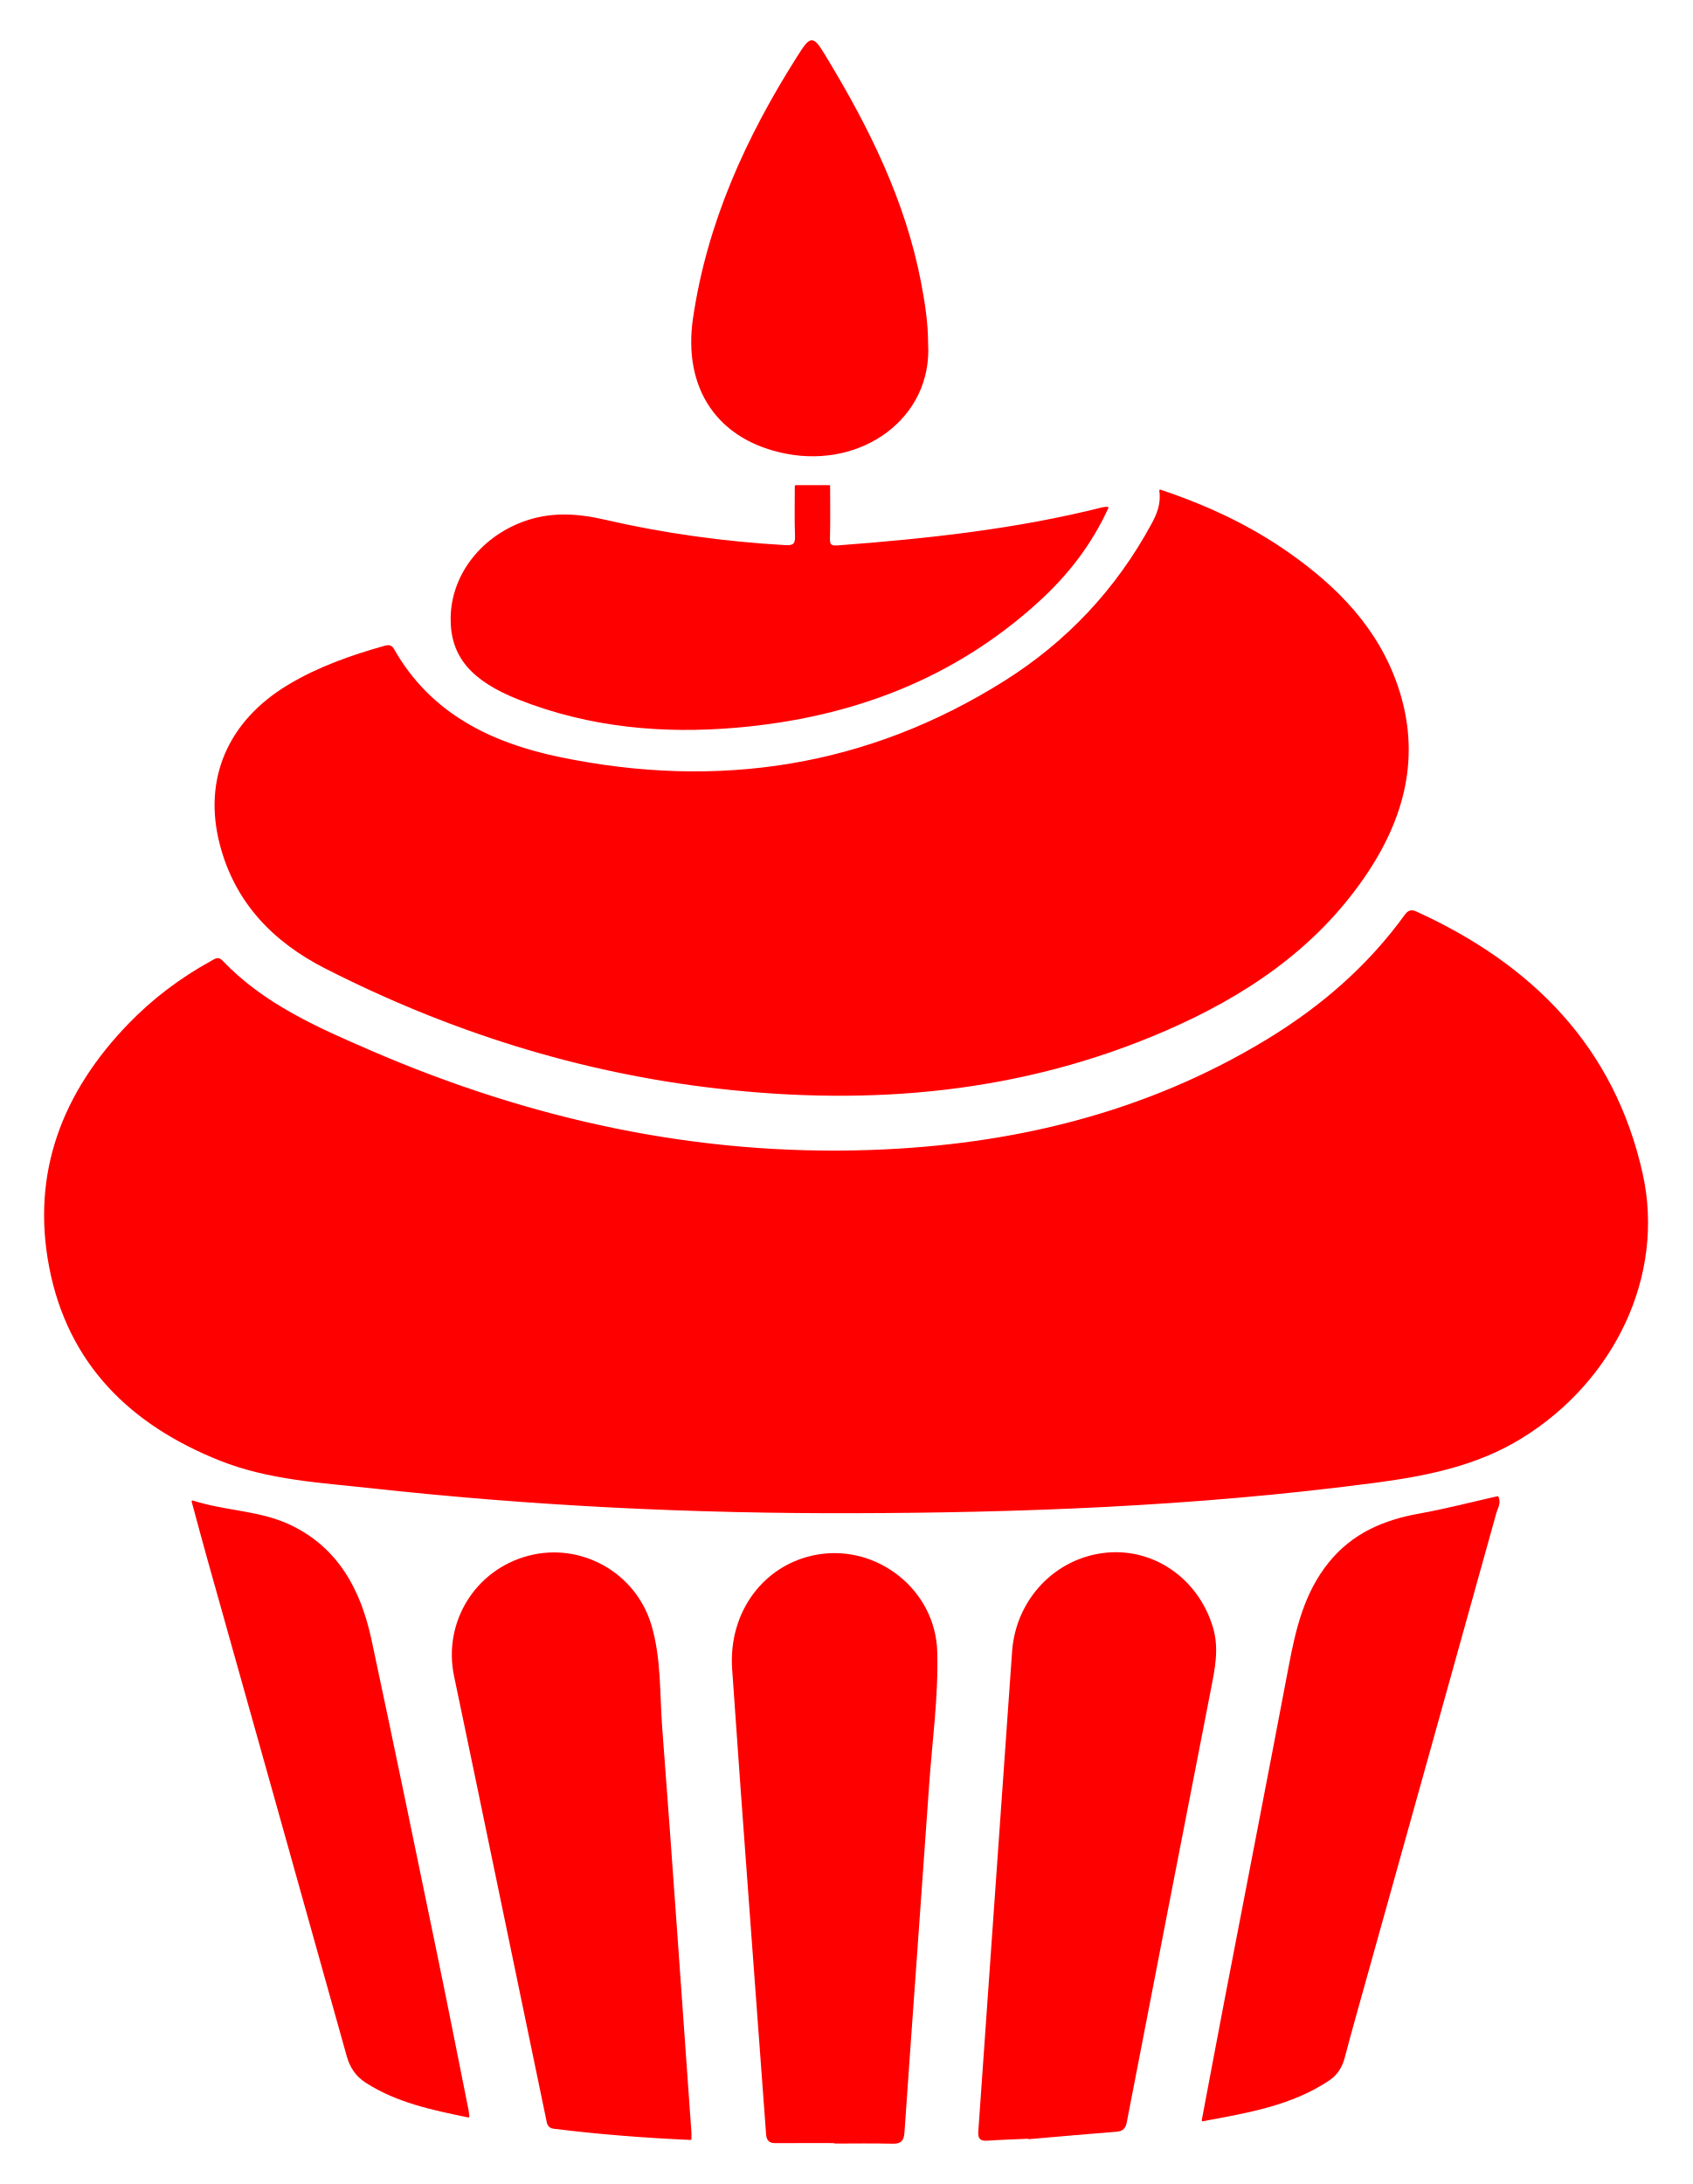
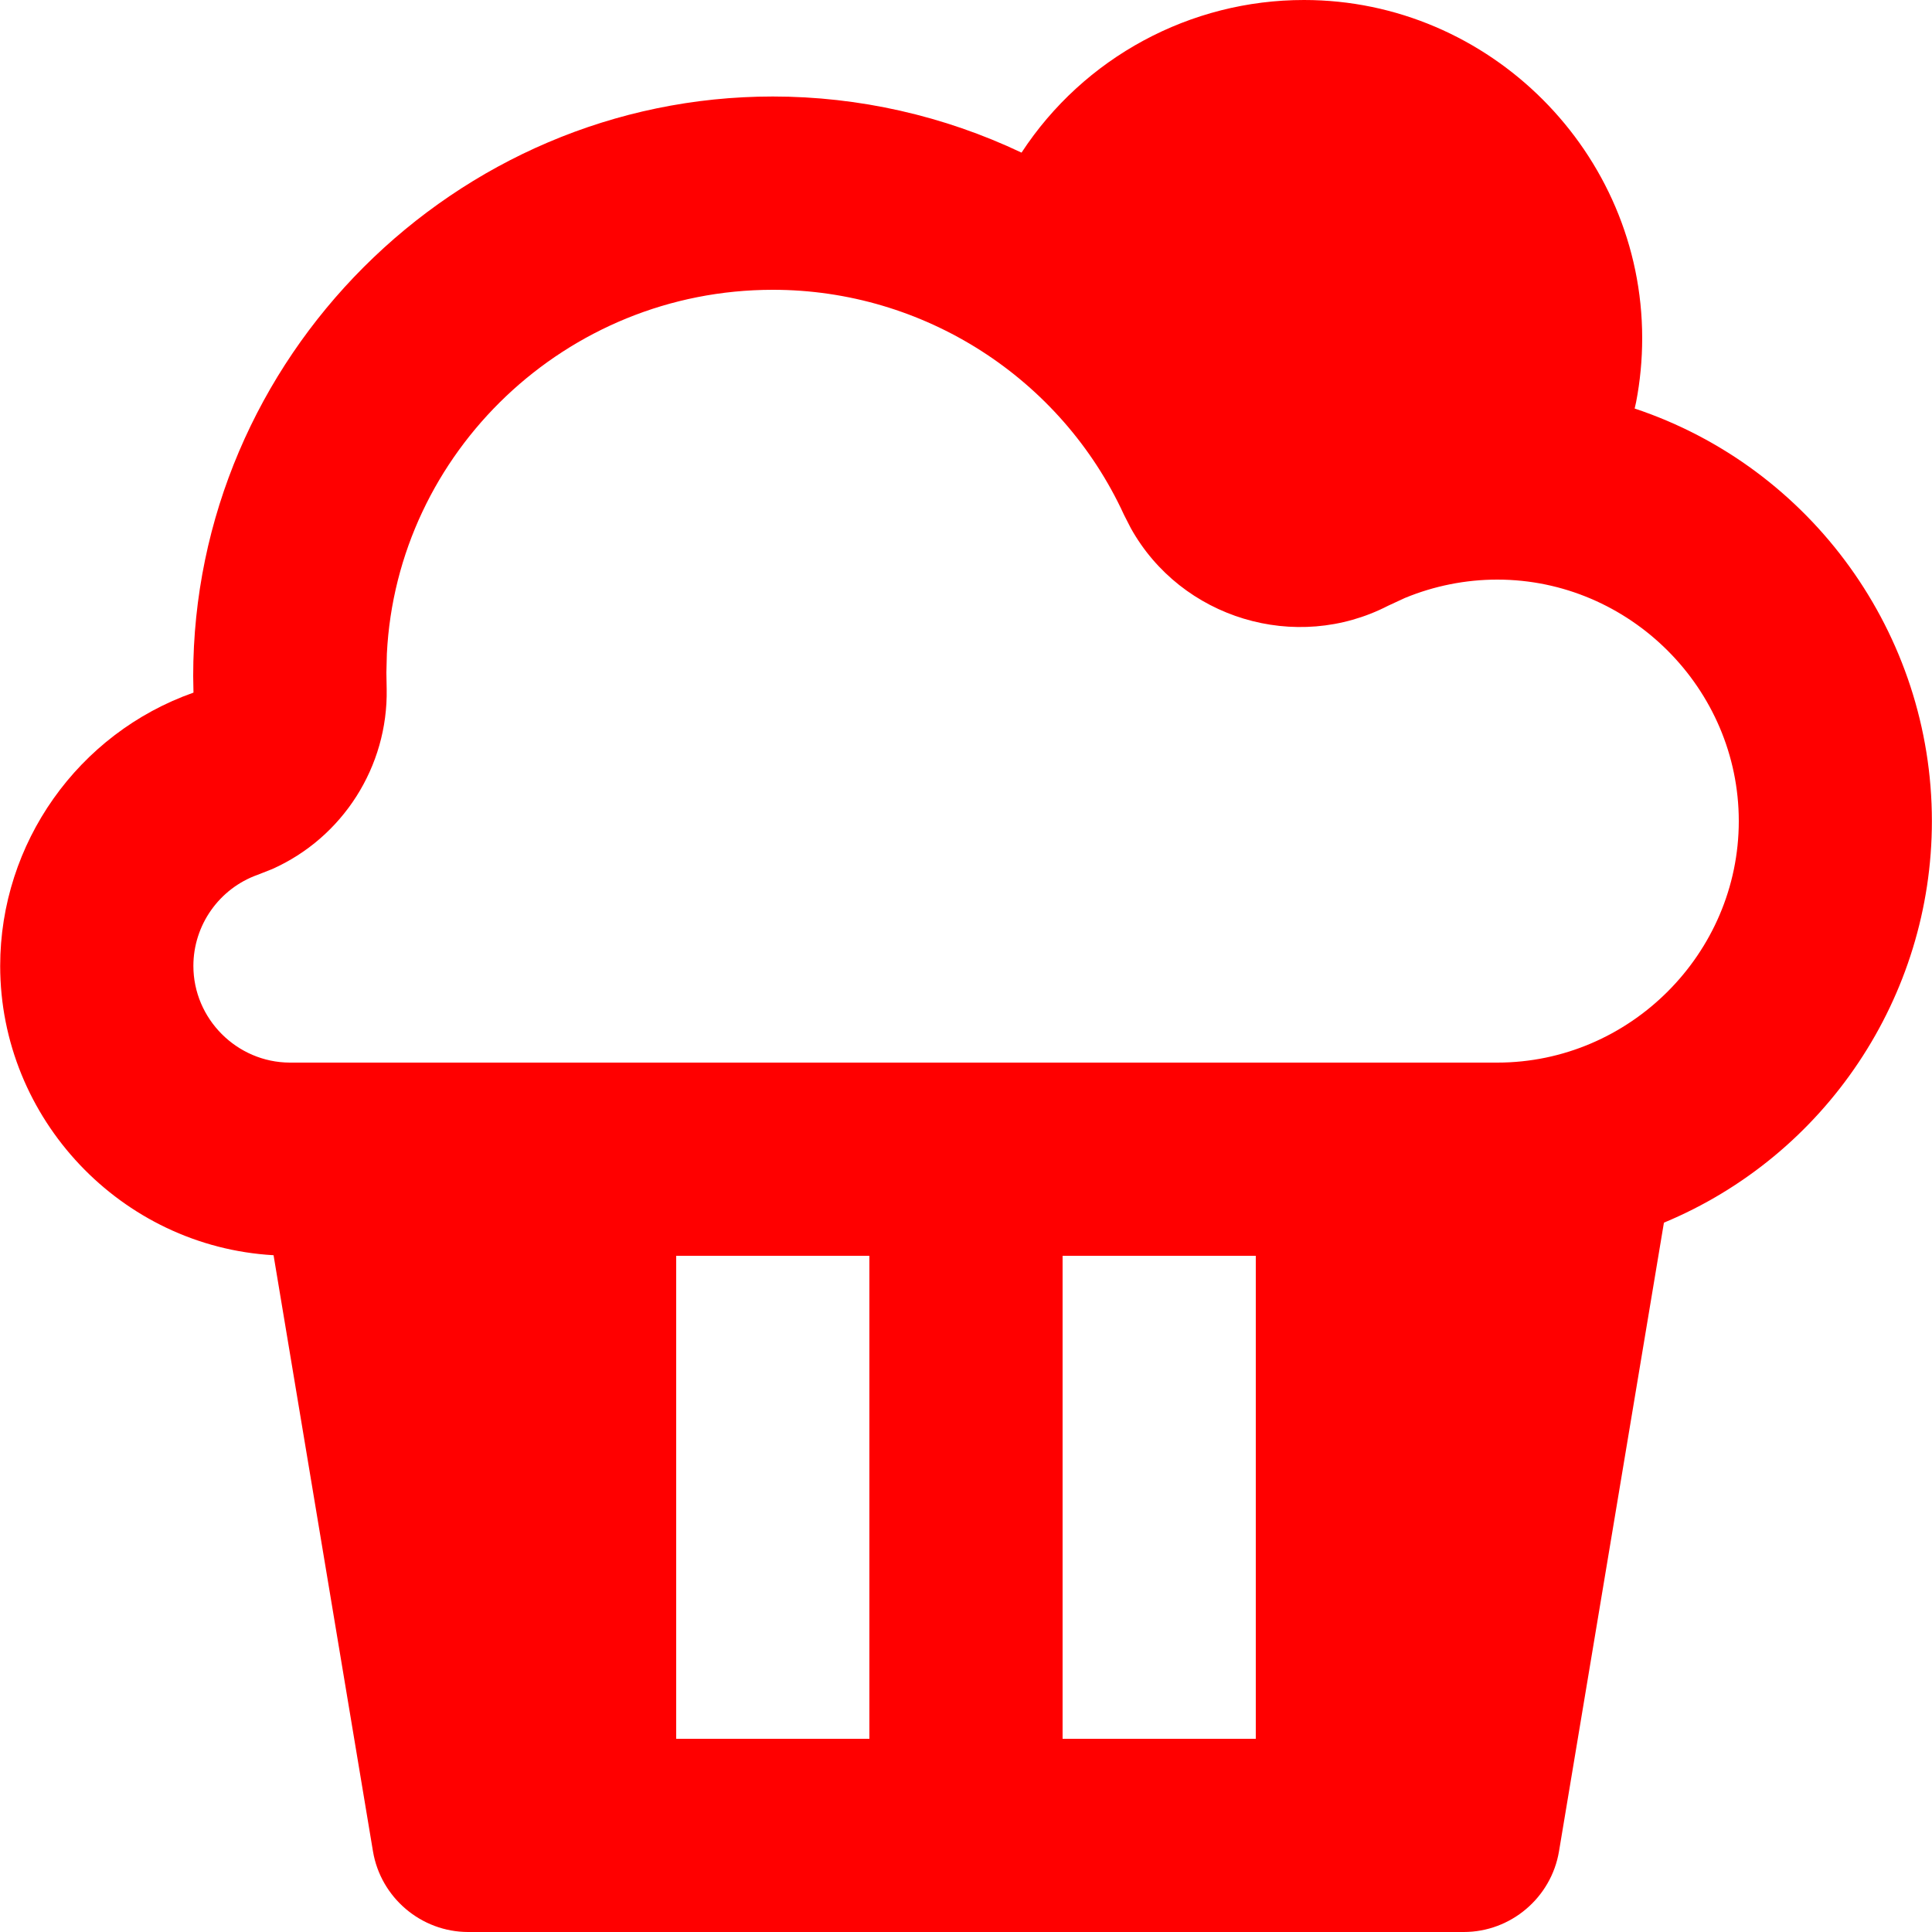
- <svg xmlns="http://www.w3.org/2000/svg" width="100%" height="100%" viewBox="0 0 898 1159" version="1.1" xml:space="preserve" style="fill-rule:evenodd;clip-rule:evenodd;stroke-linejoin:round;stroke-miterlimit:2;">
-   <g transform="matrix(1,0,0,1,23.892,1.86038)">
-     <path d="M430.25,800.66C344.52,800.96 259,796.84 173.79,787.48C146.55,784.49 118.84,783.11 92.94,772.79C45.64,753.94 12.54,721.73 2.69,670.44C-6.91,620.43 9.75,577.9 44.54,541.86C57.46,528.48 72.21,517.39 88.54,508.43C90.32,507.46 91.82,506.12 93.8,508.2C115.61,531.18 143.91,543.61 172.2,555.87C257.13,592.67 345.63,612.15 438.48,608.89C513.04,606.27 583.86,589.4 648.32,550.35C677.09,532.92 702.22,511.27 722.04,483.85C723.62,481.66 725.12,481.21 727.49,482.29C788.8,510.21 832.48,553.9 847.4,621.23C859.29,674.9 832.58,730.52 783.69,760.81C759.46,775.82 732.55,781.01 705.02,784.64C608.21,797.41 513.2,800.43 430.25,800.66Z" style="fill:rgb(255,0,0);fill-rule:nonzero;stroke:rgb(255,0,0);stroke-width:1px;" />
-     <path d="M591.83,258.48C616.56,266.75 639.22,277.35 659.91,291.89C685.74,310.05 707.2,331.98 717.57,362.7C729.91,399.24 721.04,432.42 700.08,463.05C673.72,501.58 636.42,526.49 594.38,544.73C518.23,577.77 438.55,584.65 356.89,575.31C283.65,566.94 214.46,545.05 148.92,511.65C121.44,497.65 101.17,476.9 93.19,445.98C84.33,411.62 97.39,381.07 129.38,361.9C145.22,352.41 162.47,346.37 180.13,341.38C182.06,340.83 183.58,340.68 184.77,342.79C204.25,377.23 236.65,392.83 273.09,400.39C356.94,417.78 436.4,405.82 509.45,359.86C542.55,339.03 568.78,311.15 587.55,276.54C590.54,271.05 592.85,265.55 591.83,258.48Z" style="fill:rgb(255,0,0);fill-rule:nonzero;stroke:rgb(255,0,0);stroke-width:1px;" />
-     <path d="M522.14,1132.6C514.82,1132.93 507.49,1133.15 500.18,1133.65C496.72,1133.89 495.52,1133.01 495.78,1129.26C501.81,1044.37 507.65,959.47 513.71,874.59C515.68,846.98 536.62,825.25 563.11,822.62C588.48,820.1 611.68,836.4 619.32,861.85C622.69,873.07 620.31,883.91 618.17,894.88C603.25,971.32 588.37,1047.78 573.59,1124.25C572.96,1127.52 571.61,1128.66 568.44,1128.91C553,1130.12 537.57,1131.51 522.14,1132.84C522.15,1132.75 522.14,1132.67 522.14,1132.6Z" style="fill:rgb(255,0,0);fill-rule:nonzero;stroke:rgb(255,0,0);stroke-width:1px;" />
-     <path d="M398.4,256.09L416.14,256.09C416.14,265.37 416.31,274.46 416.06,283.54C415.96,287.16 416.59,288.39 420.65,288.08C468.01,284.5 515.14,279.47 561.34,267.82C561.94,267.67 562.59,267.69 563.82,267.58C555.04,286.8 542.69,302.71 527.62,316.55C482.25,358.2 427.74,378.5 367.23,383.78C327.86,387.21 289.13,383.71 251.9,369.09C226.5,359.11 215.56,346.33 215.76,326.19C215.97,304.12 230.88,284.21 253.33,275.66C267.63,270.21 281.99,270.95 296.56,274.32C328.27,281.65 360.39,286.07 392.89,287.93C397.4,288.19 398.67,286.93 398.51,282.52C398.18,273.9 398.4,265.25 398.4,256.09Z" style="fill:rgb(255,0,0);fill-rule:nonzero;stroke:rgb(255,0,0);stroke-width:1px;" />
-     <path d="M419.19,1134.93C408.7,1134.93 398.21,1134.88 387.72,1134.96C384.59,1134.99 383.38,1133.79 383.15,1130.58C377.16,1048.37 370.82,966.19 365.15,883.96C363.04,853.43 382.2,828.51 409.77,823.65C441.47,818.06 472.03,842.2 472.99,874.55C473.69,898.37 470.31,922.07 468.66,945.82C464.38,1007.12 459.85,1068.4 455.6,1129.7C455.3,1134.01 453.95,1135.38 449.68,1135.26C439.53,1134.99 429.36,1135.17 419.21,1135.17C419.19,1135.1 419.19,1135.02 419.19,1134.93Z" style="fill:rgb(255,0,0);fill-rule:nonzero;stroke:rgb(255,0,0);stroke-width:1px;" />
-     <path d="M342.53,1133.26C317.96,1132.17 293.94,1130.29 269.99,1127.32C266.93,1126.94 266.85,1124.66 266.43,1122.68C257.3,1078.85 248.23,1035.01 239.13,991.18C231.96,956.64 224.84,922.08 217.57,887.56C211.61,859.23 228.68,831.51 256.77,824.19C284.33,817.01 313.1,833.02 321.32,860.65C326.59,878.39 325.66,896.97 327.05,915.18C332.49,986.59 337.41,1058.04 342.52,1129.48C342.59,1130.45 342.53,1131.45 342.53,1133.26Z" style="fill:rgb(255,0,0);fill-rule:nonzero;stroke:rgb(255,0,0);stroke-width:1px;" />
-     <path d="M614.36,1123.36C618.54,1101.28 622.42,1080.52 626.4,1059.78C637.75,1000.76 649.24,941.77 660.45,882.73C664.2,862.96 668.61,843.69 681.75,827.49C694.16,812.2 710.57,805.22 729.37,801.85C743.27,799.36 756.97,795.77 770.87,792.65C772.31,795.86 770.42,798.43 769.72,800.95C747.17,882.09 724.49,963.19 701.85,1044.3C697.6,1059.53 693.28,1074.75 689.24,1090.04C687.93,1095 685.46,1098.94 681.31,1101.73C661.4,1115.08 638.44,1118.84 614.36,1123.36Z" style="fill:rgb(255,0,0);fill-rule:nonzero;stroke:rgb(255,0,0);stroke-width:1px;" />
-     <path d="M224.68,1121.33C205.24,1117.35 186.71,1113.44 170.39,1102.93C165.3,1099.65 162.25,1095.1 160.57,1089.08C135.96,1000.92 111.15,912.81 86.42,824.68C83.74,815.14 81.21,805.56 78.31,794.92C95.78,800.52 113.77,800.19 129.75,807.71C155.44,819.81 167.19,842.34 172.8,868.58C184.86,924.91 196.45,981.33 208.12,1037.74C213.65,1064.48 218.91,1091.27 224.28,1118.04C224.44,1118.8 224.48,1119.6 224.68,1121.33Z" style="fill:rgb(255,0,0);fill-rule:nonzero;stroke:rgb(255,0,0);stroke-width:1px;" />
-     <path d="M468.14,180.46C470.51,219.61 433.51,246.13 393.6,238.47C357.17,231.48 338.93,204.12 344.38,167.05C351.82,116.48 372.4,71.26 399.46,28.56C406.72,17.1 407.23,17.13 414.33,28.85C436.94,66.18 456.17,104.93 464.44,148.27C466.48,158.89 468.13,169.58 468.14,180.46Z" style="fill:rgb(255,0,0);fill-rule:nonzero;stroke:rgb(255,0,0);stroke-width:1px;" />
+ <svg xmlns="http://www.w3.org/2000/svg" width="100%" height="100%" viewBox="0 0 800 800" version="1.1" xml:space="preserve" style="fill-rule:evenodd;clip-rule:evenodd;stroke-linejoin:round;stroke-miterlimit:2;">
+   <g transform="matrix(40,0,0,40,-80.0044,-80)">
+     <path d="M15.5,2C15.5,2 15.5,2 15.5,2C17.42,2 19,3.58 19,5.5C19,5.723 18.979,5.945 18.937,6.163L18.922,6.229C20.755,6.84 21.999,8.567 21.999,10.5C21.999,12.315 20.901,13.96 19.225,14.657L18.139,21.164C18.059,21.644 17.64,22 17.153,22L6.847,22C6.36,22 5.941,21.644 5.861,21.164L4.832,14.994C3.253,14.904 2.002,13.581 2.002,11.999C2.002,10.73 2.807,9.592 4.003,9.17C4.003,9.17 4,9 4,8.999C4,5.708 6.708,2.999 10,2.999C10.891,2.999 11.77,3.198 12.575,3.58C13.22,2.594 14.322,1.999 15.5,2ZM11,15L9,15L9,20L11,20L11,15ZM15,15L13,15L13,20L15,20L15,15ZM17.5,13C18.871,13 20,11.871 20,10.5C20,9.129 18.871,8 17.5,8C17.172,8 16.847,8.065 16.544,8.19L16.369,8.271C15.416,8.762 14.228,8.404 13.706,7.467L13.636,7.33C12.985,5.912 11.56,4.999 10,5C7.858,5 6.109,6.684 6.005,8.767L6,8.964L6.003,9.134C6.017,9.935 5.549,10.671 4.817,10.997L4.667,11.056C4.269,11.198 4.002,11.577 4.002,11.999C4.002,12.547 4.452,12.998 5,13L17.5,13Z" style="fill:rgb(255,0,0);fill-rule:nonzero;" />
  </g>
</svg>
